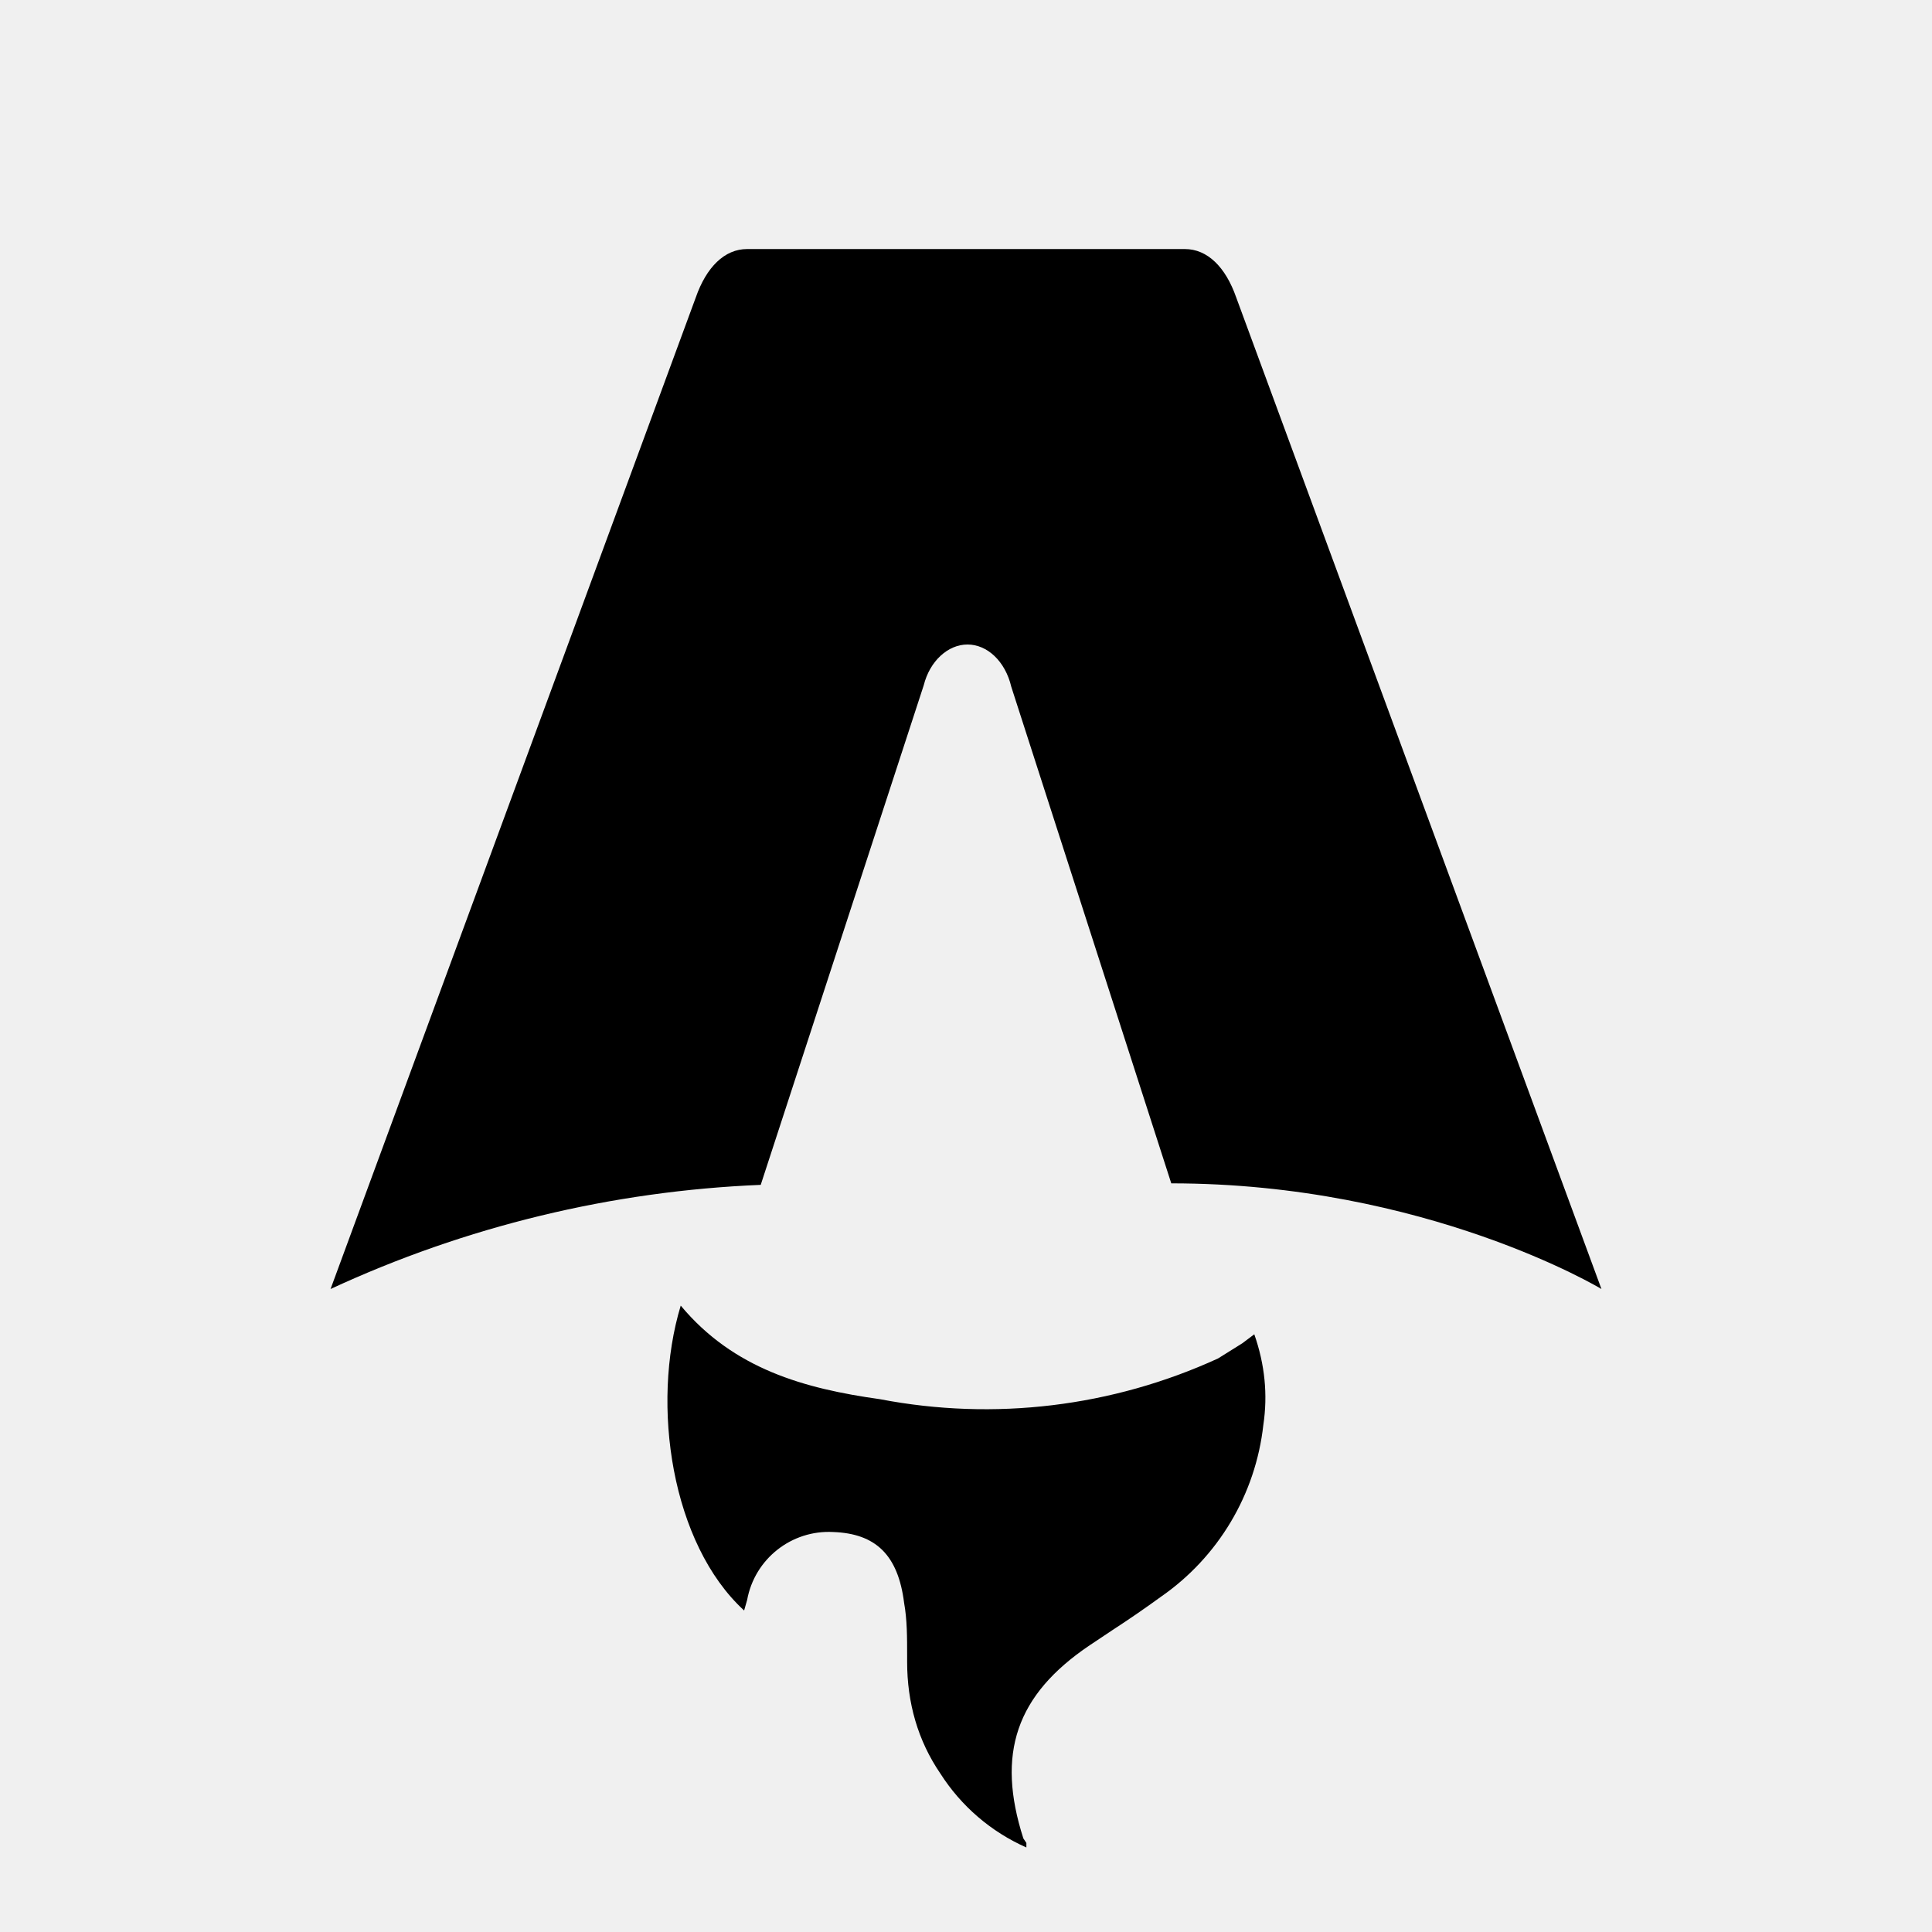
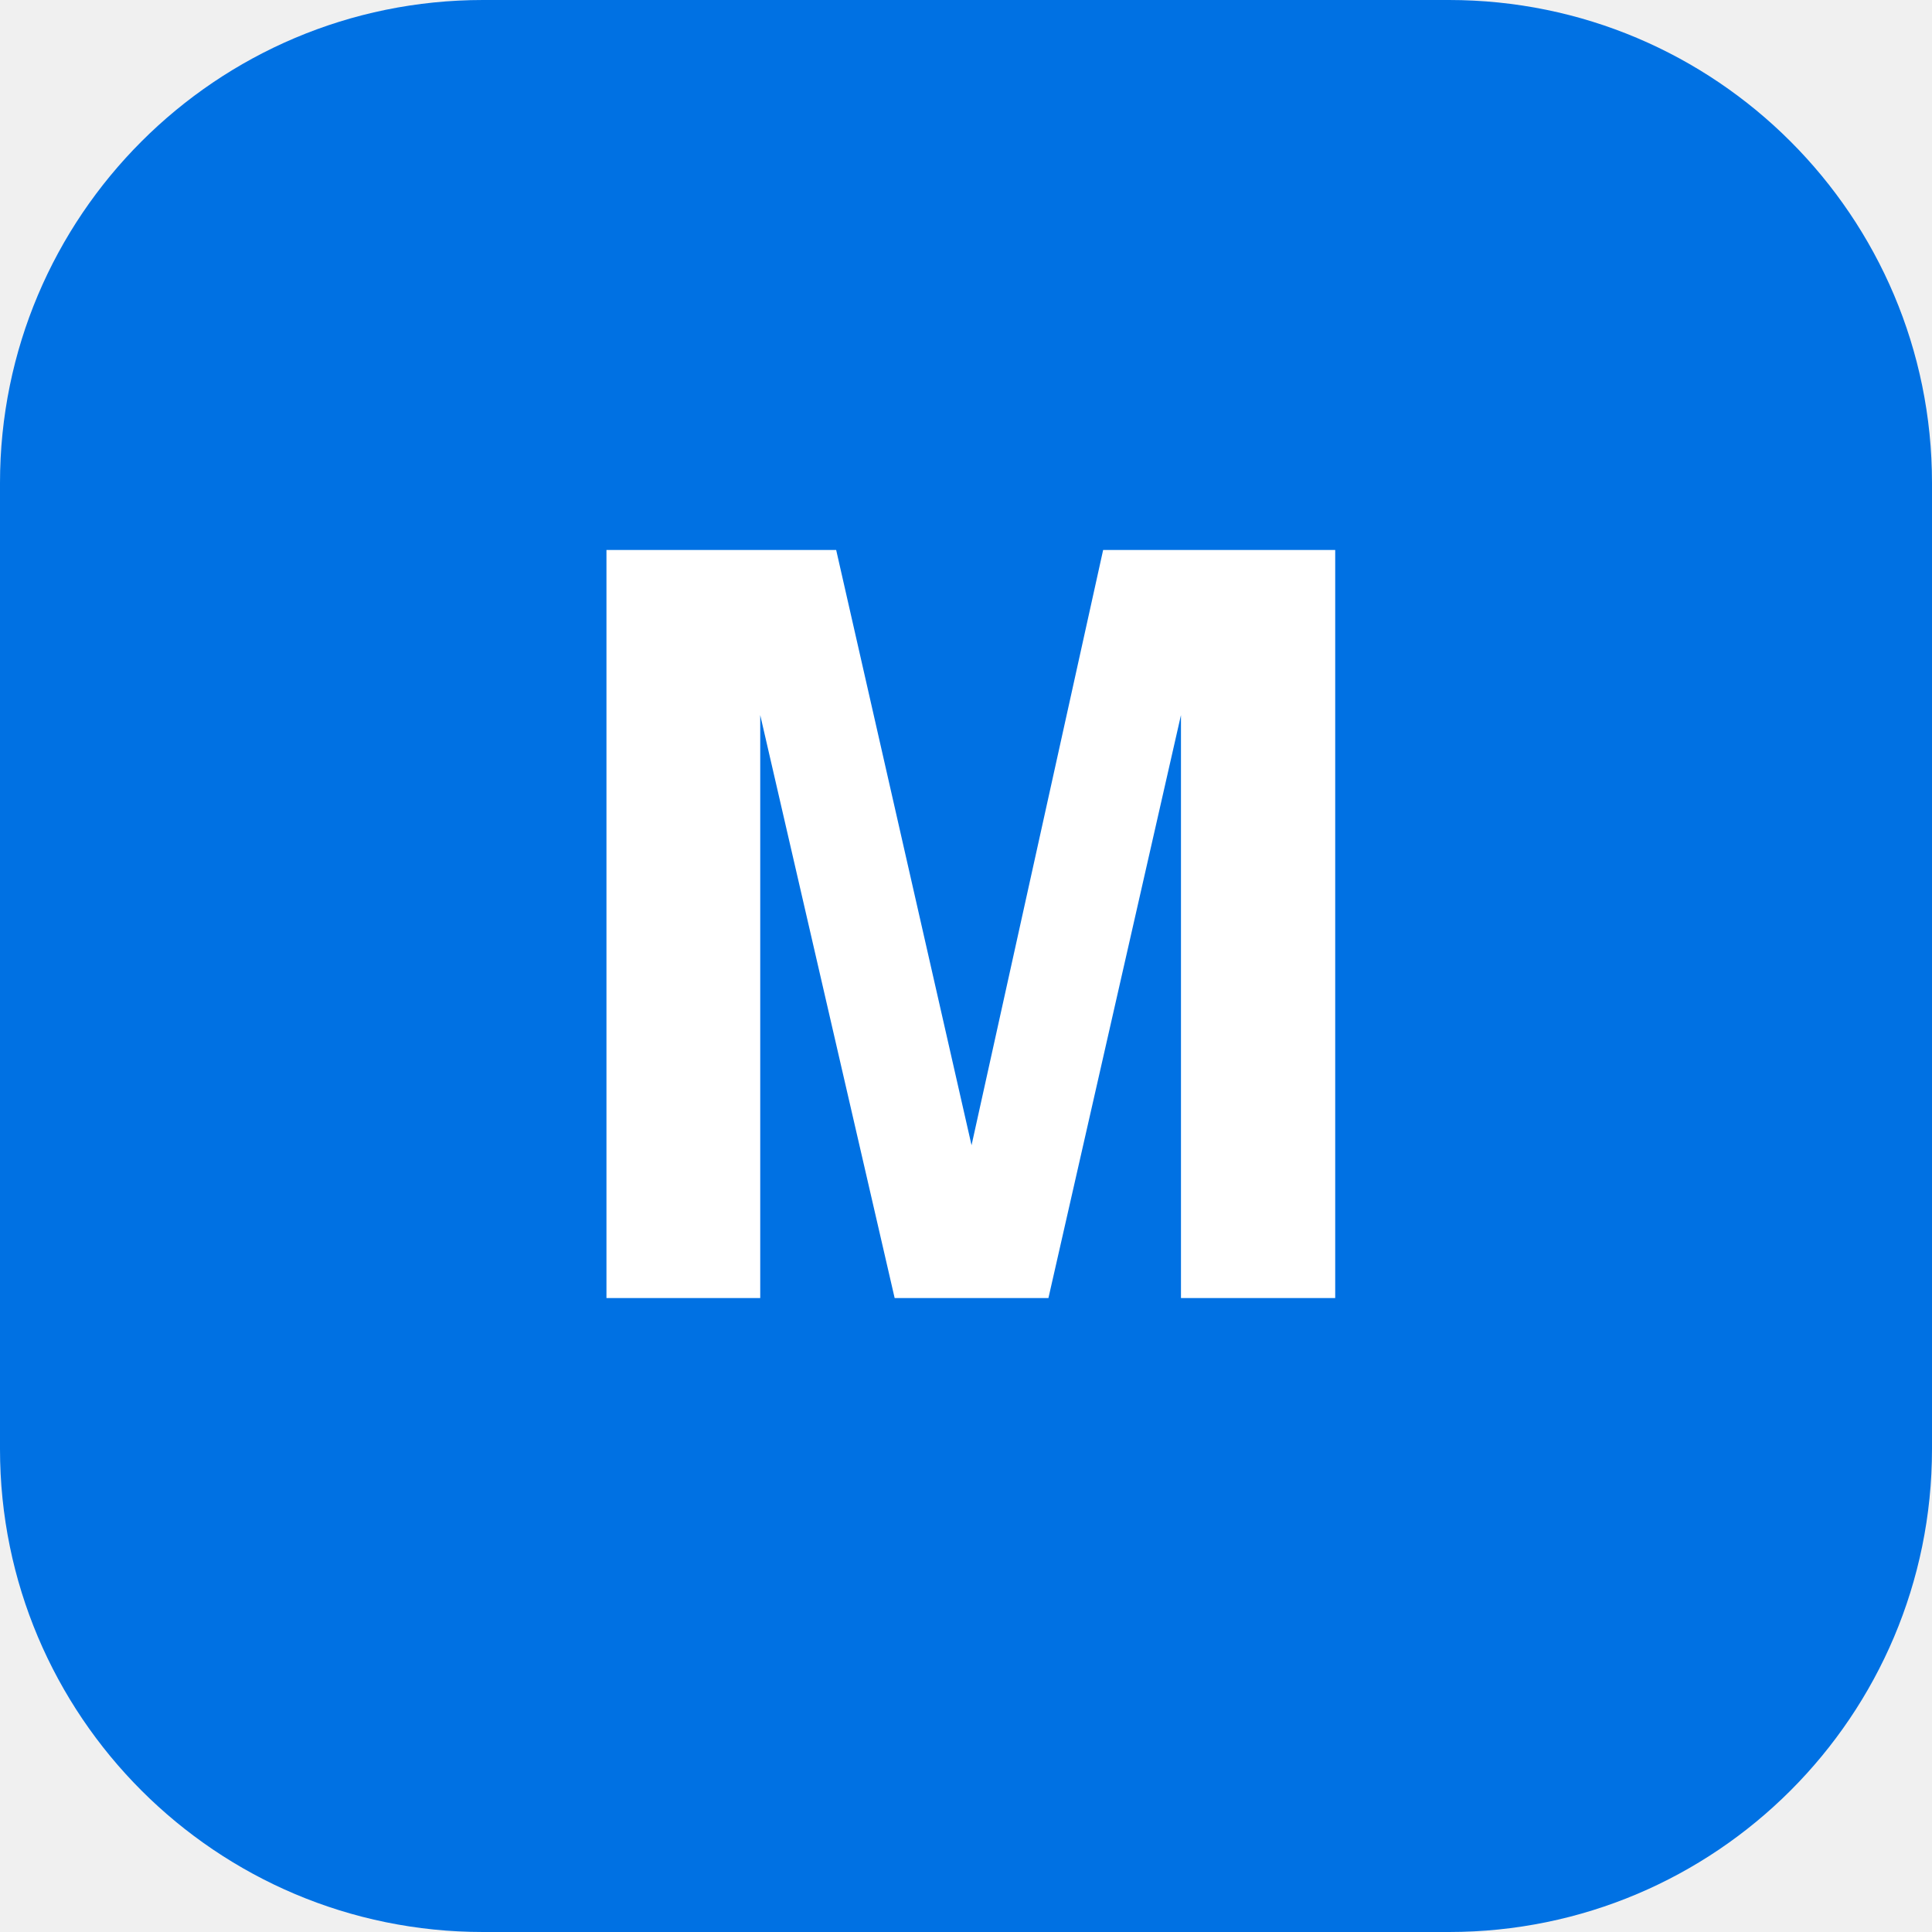
- <svg xmlns="http://www.w3.org/2000/svg" fill="none" viewBox="0 0 128 128">
-   <path d="M50.4 78.5a75.1 75.1 0 0 0-28.5 6.9l24.2-65.7c.7-2 1.9-3.2 3.4-3.2h29c1.5 0 2.7 1.2 3.4 3.2l24.2 65.7s-11.6-7-28.5-7L67 45.5c-.4-1.7-1.6-2.8-2.9-2.8-1.3 0-2.5 1.1-2.9 2.7L50.4 78.5Zm-1.1 28.2Zm-4.2-20.2c-2 6.6-.6 15.8 4.2 20.2a17.5 17.5 0 0 1 .2-.7 5.5 5.5 0 0 1 5.7-4.5c2.8.1 4.3 1.5 4.7 4.7.2 1.1.2 2.3.2 3.5v.4c0 2.7.7 5.2 2.2 7.4a13 13 0 0 0 5.7 4.9v-.3l-.2-.3c-1.8-5.6-.5-9.5 4.4-12.8l1.5-1a73 73 0 0 0 3.2-2.2 16 16 0 0 0 6.8-11.4c.3-2 .1-4-.6-6l-.8.6-1.6 1a37 37 0 0 1-22.4 2.7c-5-.7-9.7-2-13.2-6.2Z" />
-   <style>
-         path { fill: #000; }
-         @media (prefers-color-scheme: dark) {
-             path { fill: #FFF; }
-         }
-     </style>
+ <svg xmlns="http://www.w3.org/2000/svg" viewBox="0 0 64 64">
+   <rect width="64" height="64" rx="16" fill="#0071e3" />
+   <text x="32" y="43" text-anchor="middle" font-family="-apple-system, Helvetica, Arial, sans-serif" font-size="34" font-weight="700" fill="#fff">M</text>
</svg>
